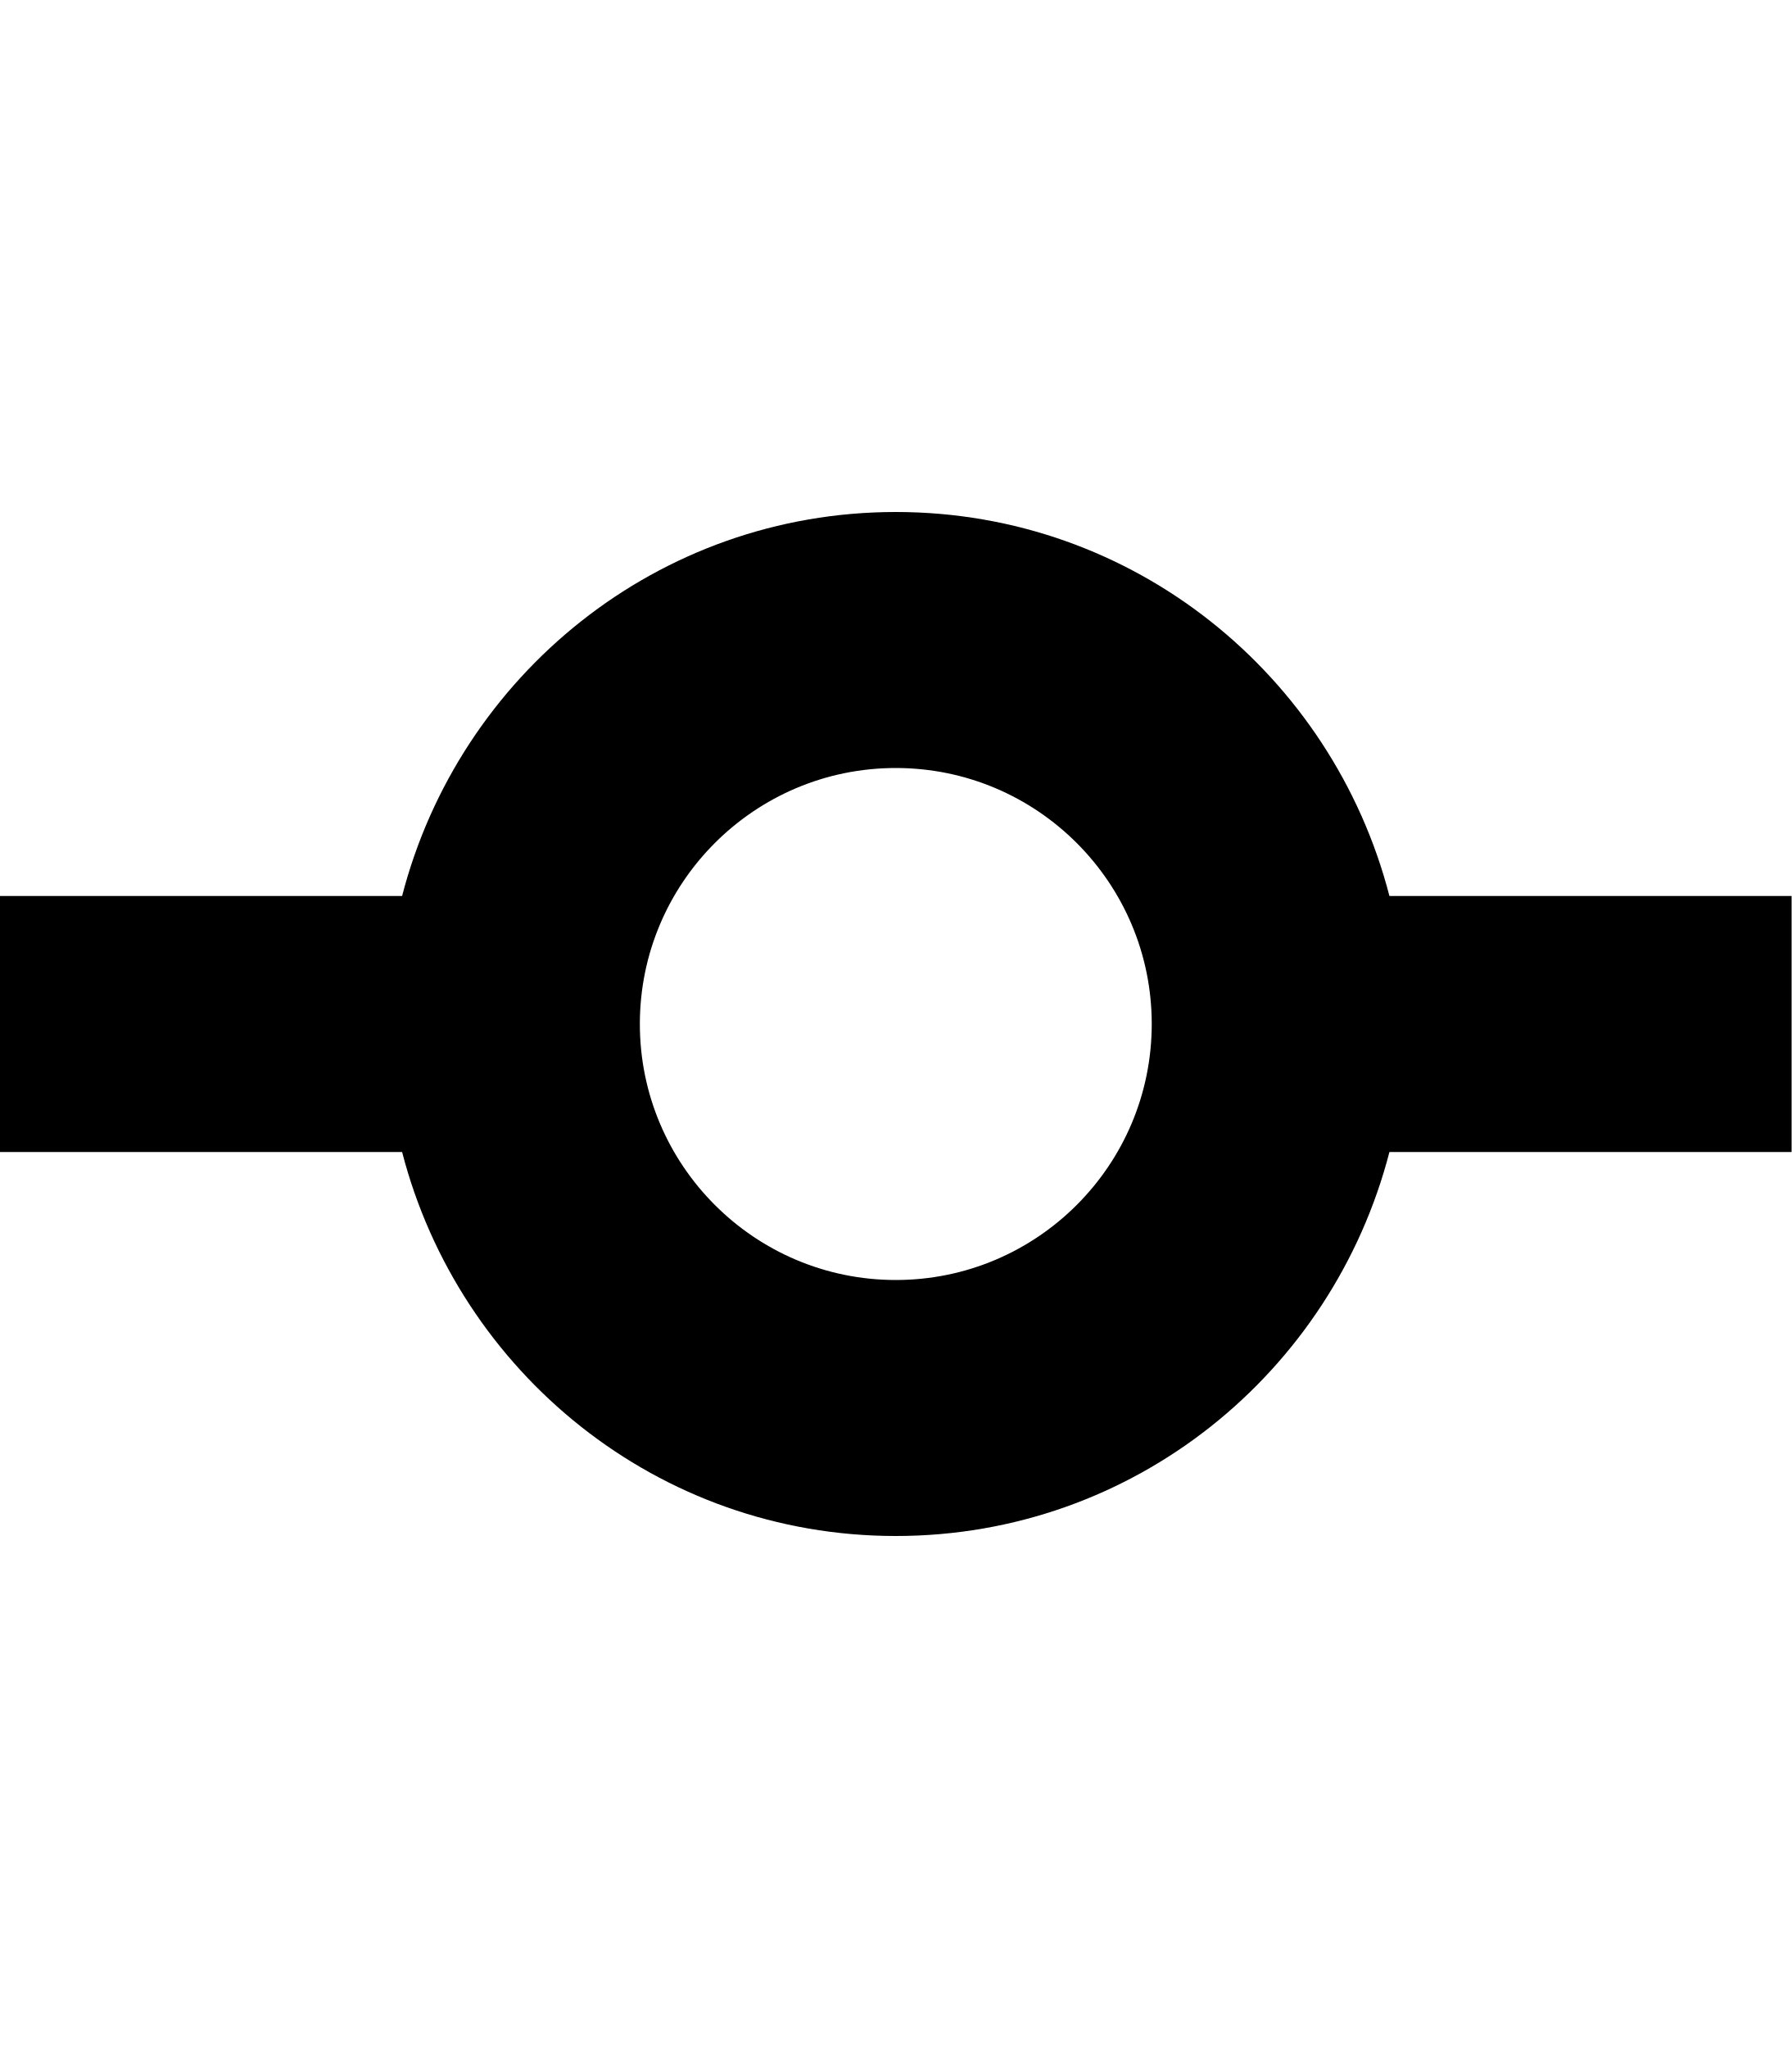
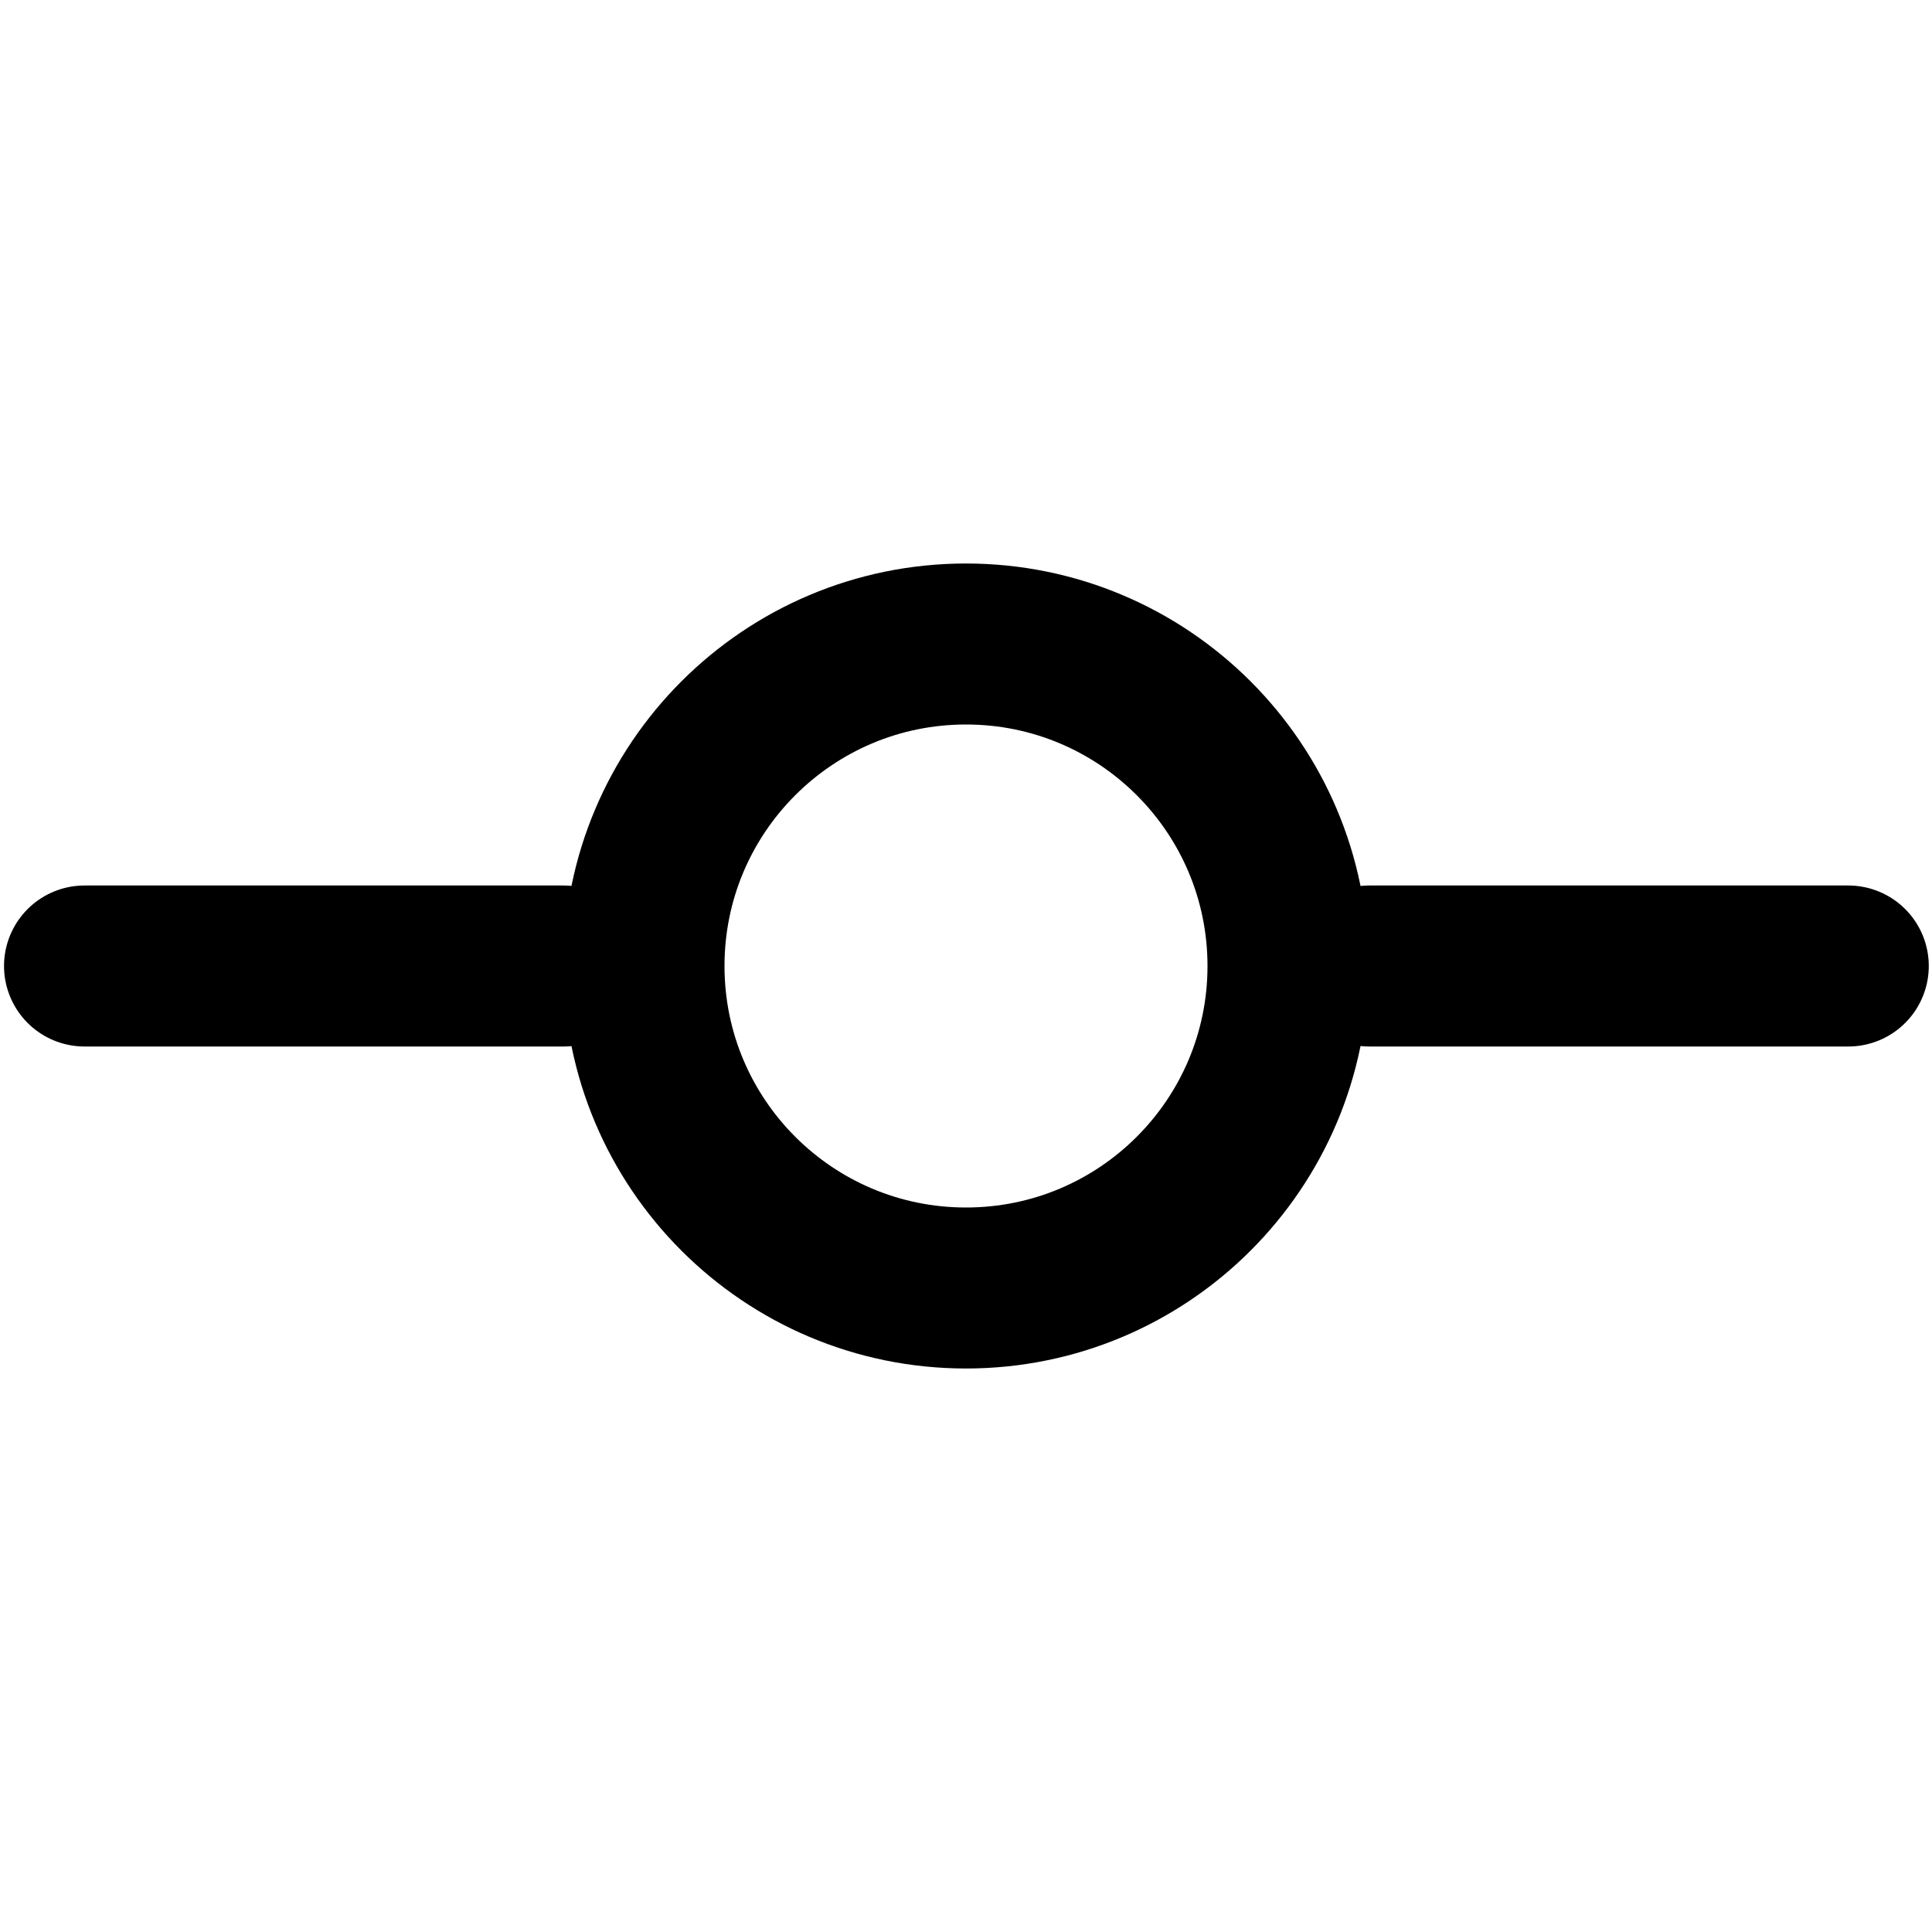
- <svg xmlns="http://www.w3.org/2000/svg" viewBox="0 0 896 1024" fill="currentColor">
-   <path d="M694.875 448C666.375 337.781 567.125 256 448 256c-119.094 0-218.375 81.781-246.906 192H0v128h201.094C229.625 686.25 328.906 768 448 768c119.125 0 218.375-81.75 246.875-192H896V448H694.875zM448 640c-70.656 0-128-57.375-128-128 0-70.656 57.344-128 128-128 70.625 0 128 57.344 128 128 0 70.625-57.375 128-128 128z" />
+ <svg xmlns="http://www.w3.org/2000/svg" width="64" height="64" viewBox="0 0 24 24" fill="none" stroke="currentColor" stroke-width="2" stroke-linecap="round" stroke-linejoin="round" class="feather feather-git-commit">
+   <circle cx="12" cy="12" r="4" />
+   <line x1="1.05" y1="12" x2="7" y2="12" />
+   <line x1="17.01" y1="12" x2="22.96" y2="12" />
</svg>
